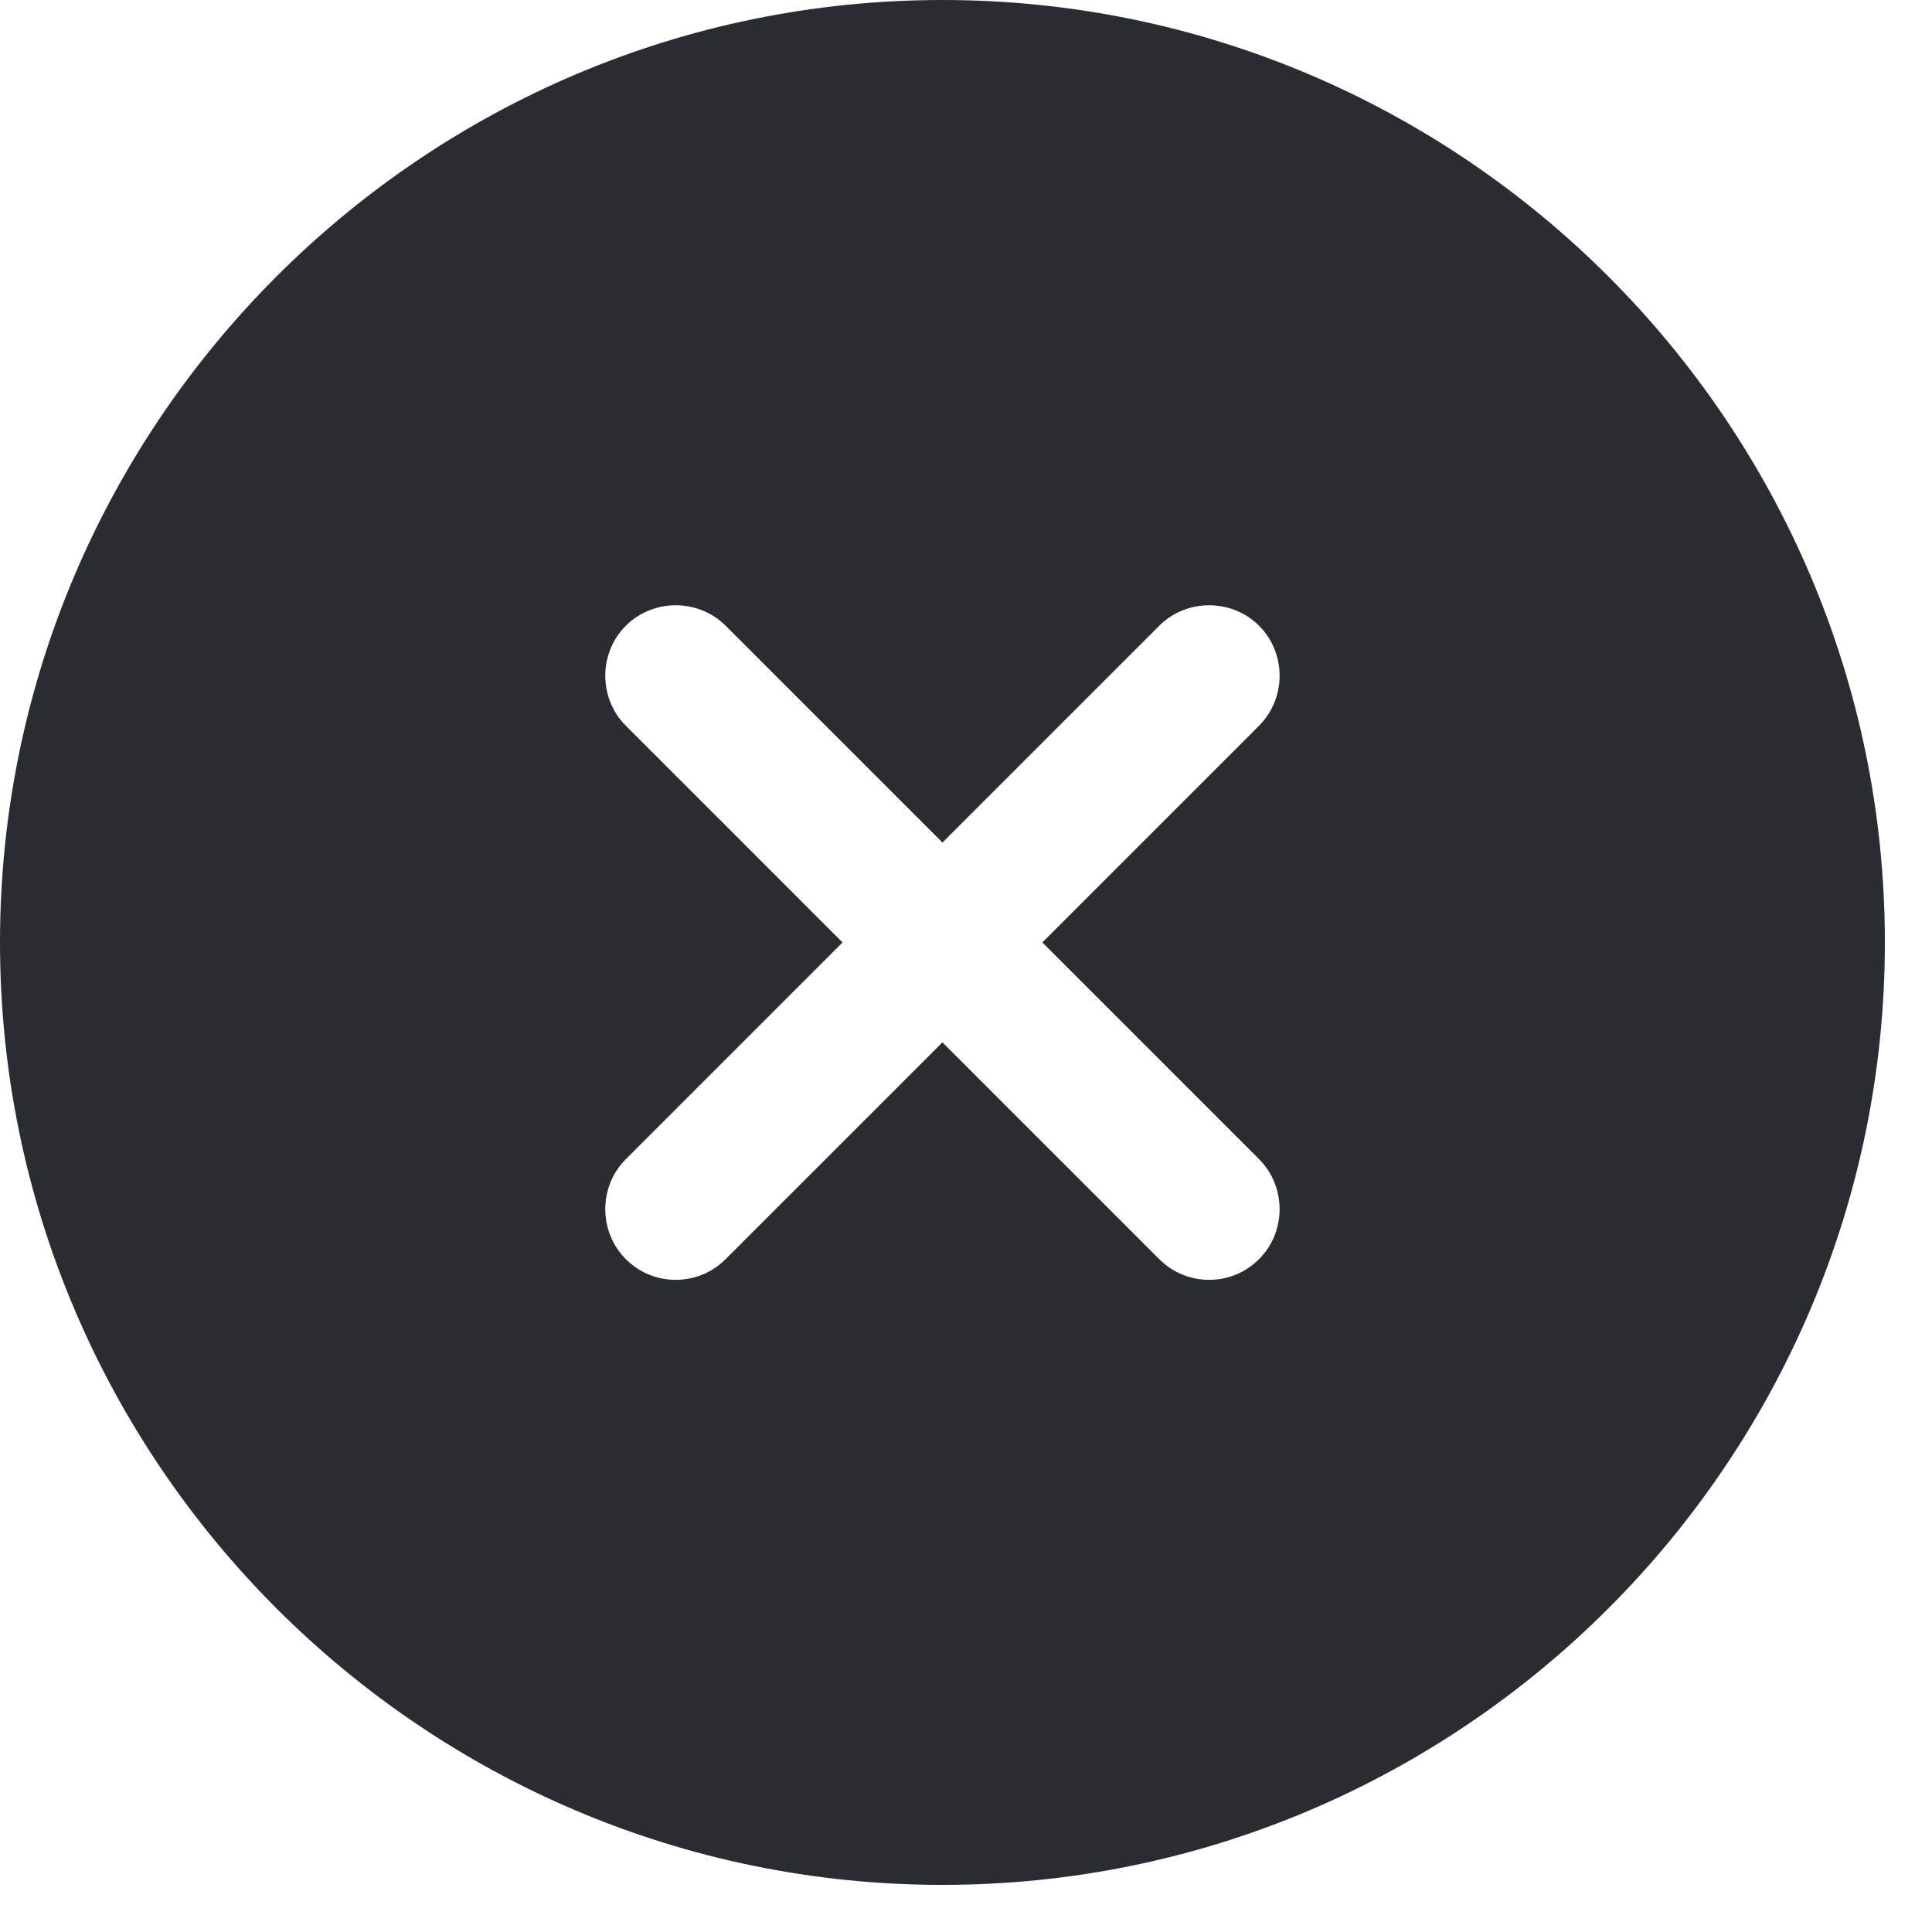
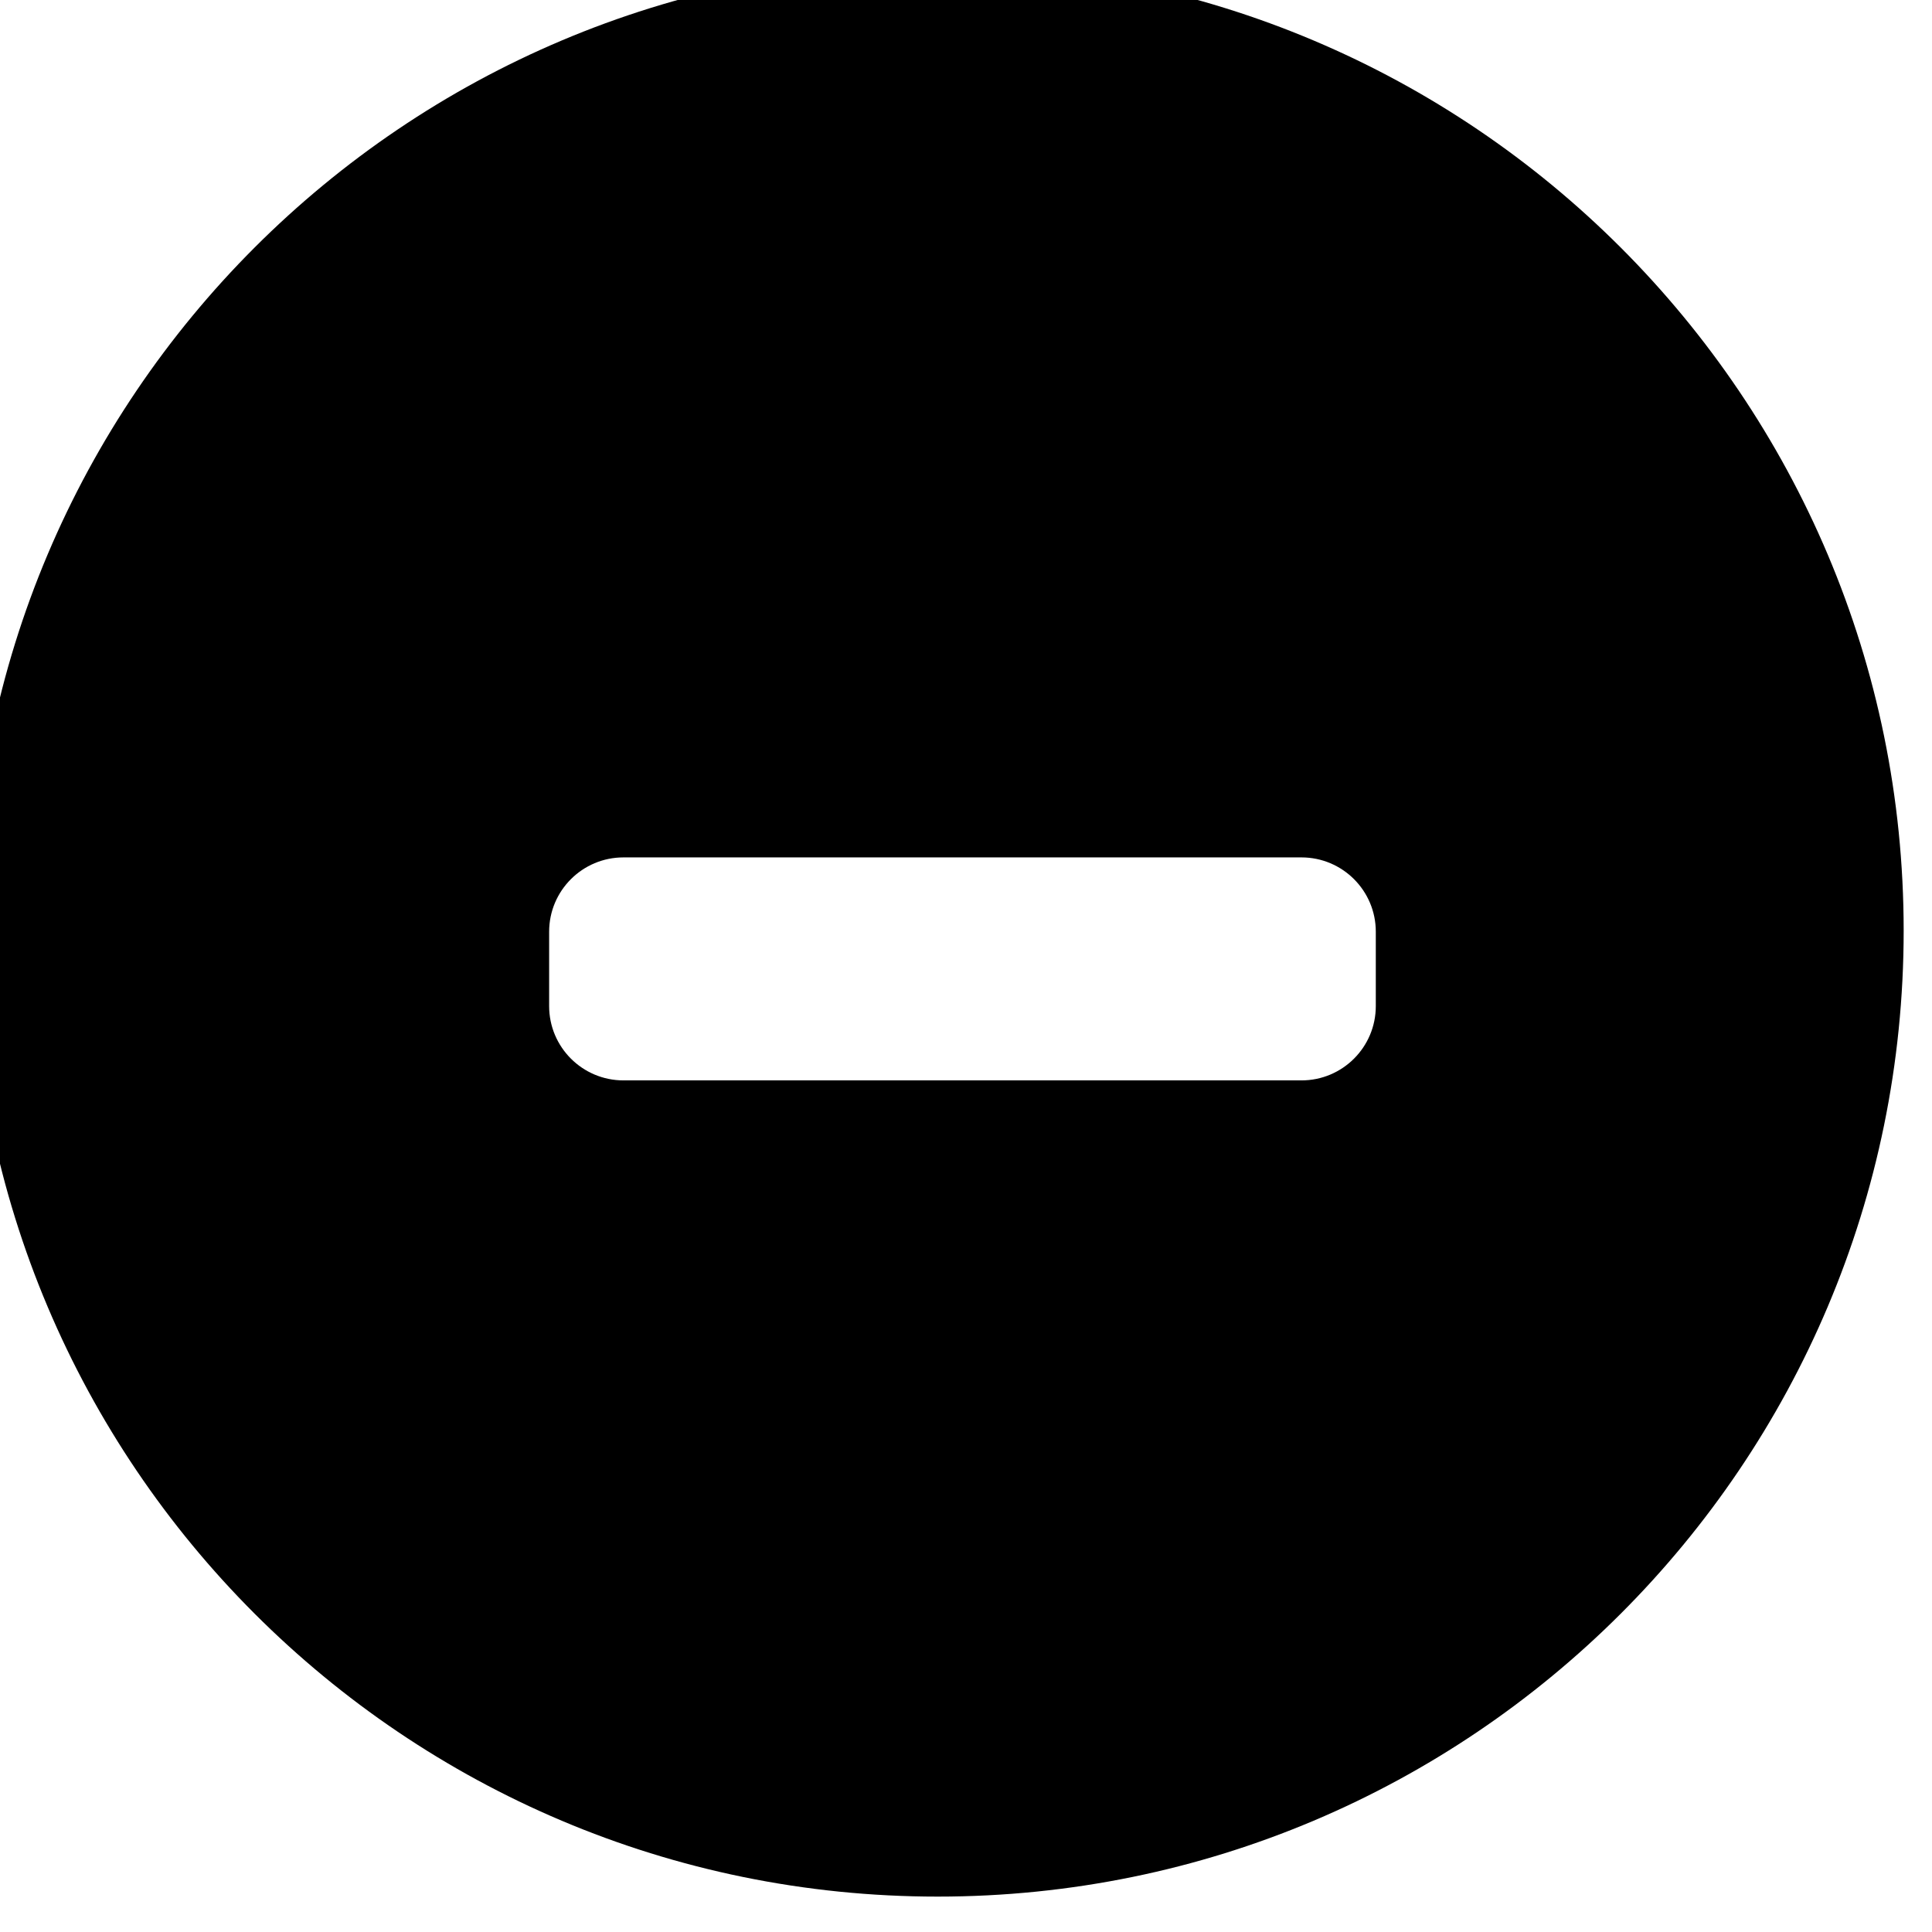
- <svg xmlns="http://www.w3.org/2000/svg" viewBox="2 2 20.5 20.5" preserveAspectRatio="xMidYMid meet" width="100%" height="100%">
-   <path d="M12 2C6.49 2 2 6.49 2 12C2 17.51 6.49 22 12 22C17.51 22 22 17.51 22 12C22 6.49 17.51 2 12 2ZM15.36 14.3C15.65 14.59 15.65 15.07 15.36 15.36C15.21 15.51 15.02 15.58 14.83 15.58C14.64 15.58 14.45 15.51 14.3 15.36L12 13.06L9.7 15.36C9.55 15.51 9.36 15.58 9.17 15.58C8.98 15.58 8.79 15.51 8.64 15.36C8.35 15.07 8.35 14.59 8.64 14.3L10.94 12L8.64 9.7C8.35 9.41 8.35 8.93 8.64 8.64C8.93 8.35 9.41 8.35 9.7 8.64L12 10.94L14.3 8.64C14.59 8.35 15.07 8.35 15.36 8.64C15.65 8.93 15.65 9.41 15.36 9.7L13.06 12L15.36 14.3Z" fill="#292D32" />
+ <svg xmlns="http://www.w3.org/2000/svg" width="27.344" height="27.343" viewBox="0 0 27.344 27.343">
+   <path id="minus" d="M16.172,30.843A13.672,13.672,0,1,1,29.843,17.172,13.671,13.671,0,0,1,16.172,30.843Zm6.2-13.656a1.052,1.052,0,0,0-1.052-1.052H11.724a1.052,1.052,0,0,0-1.052,1.052v1.052a1.052,1.052,0,0,0,1.052,1.052h9.596a1.052,1.052,0,0,0,1.052-1.052Z" transform="translate(-2.9 -4)" fill="#000" opacity="1" />
</svg>
